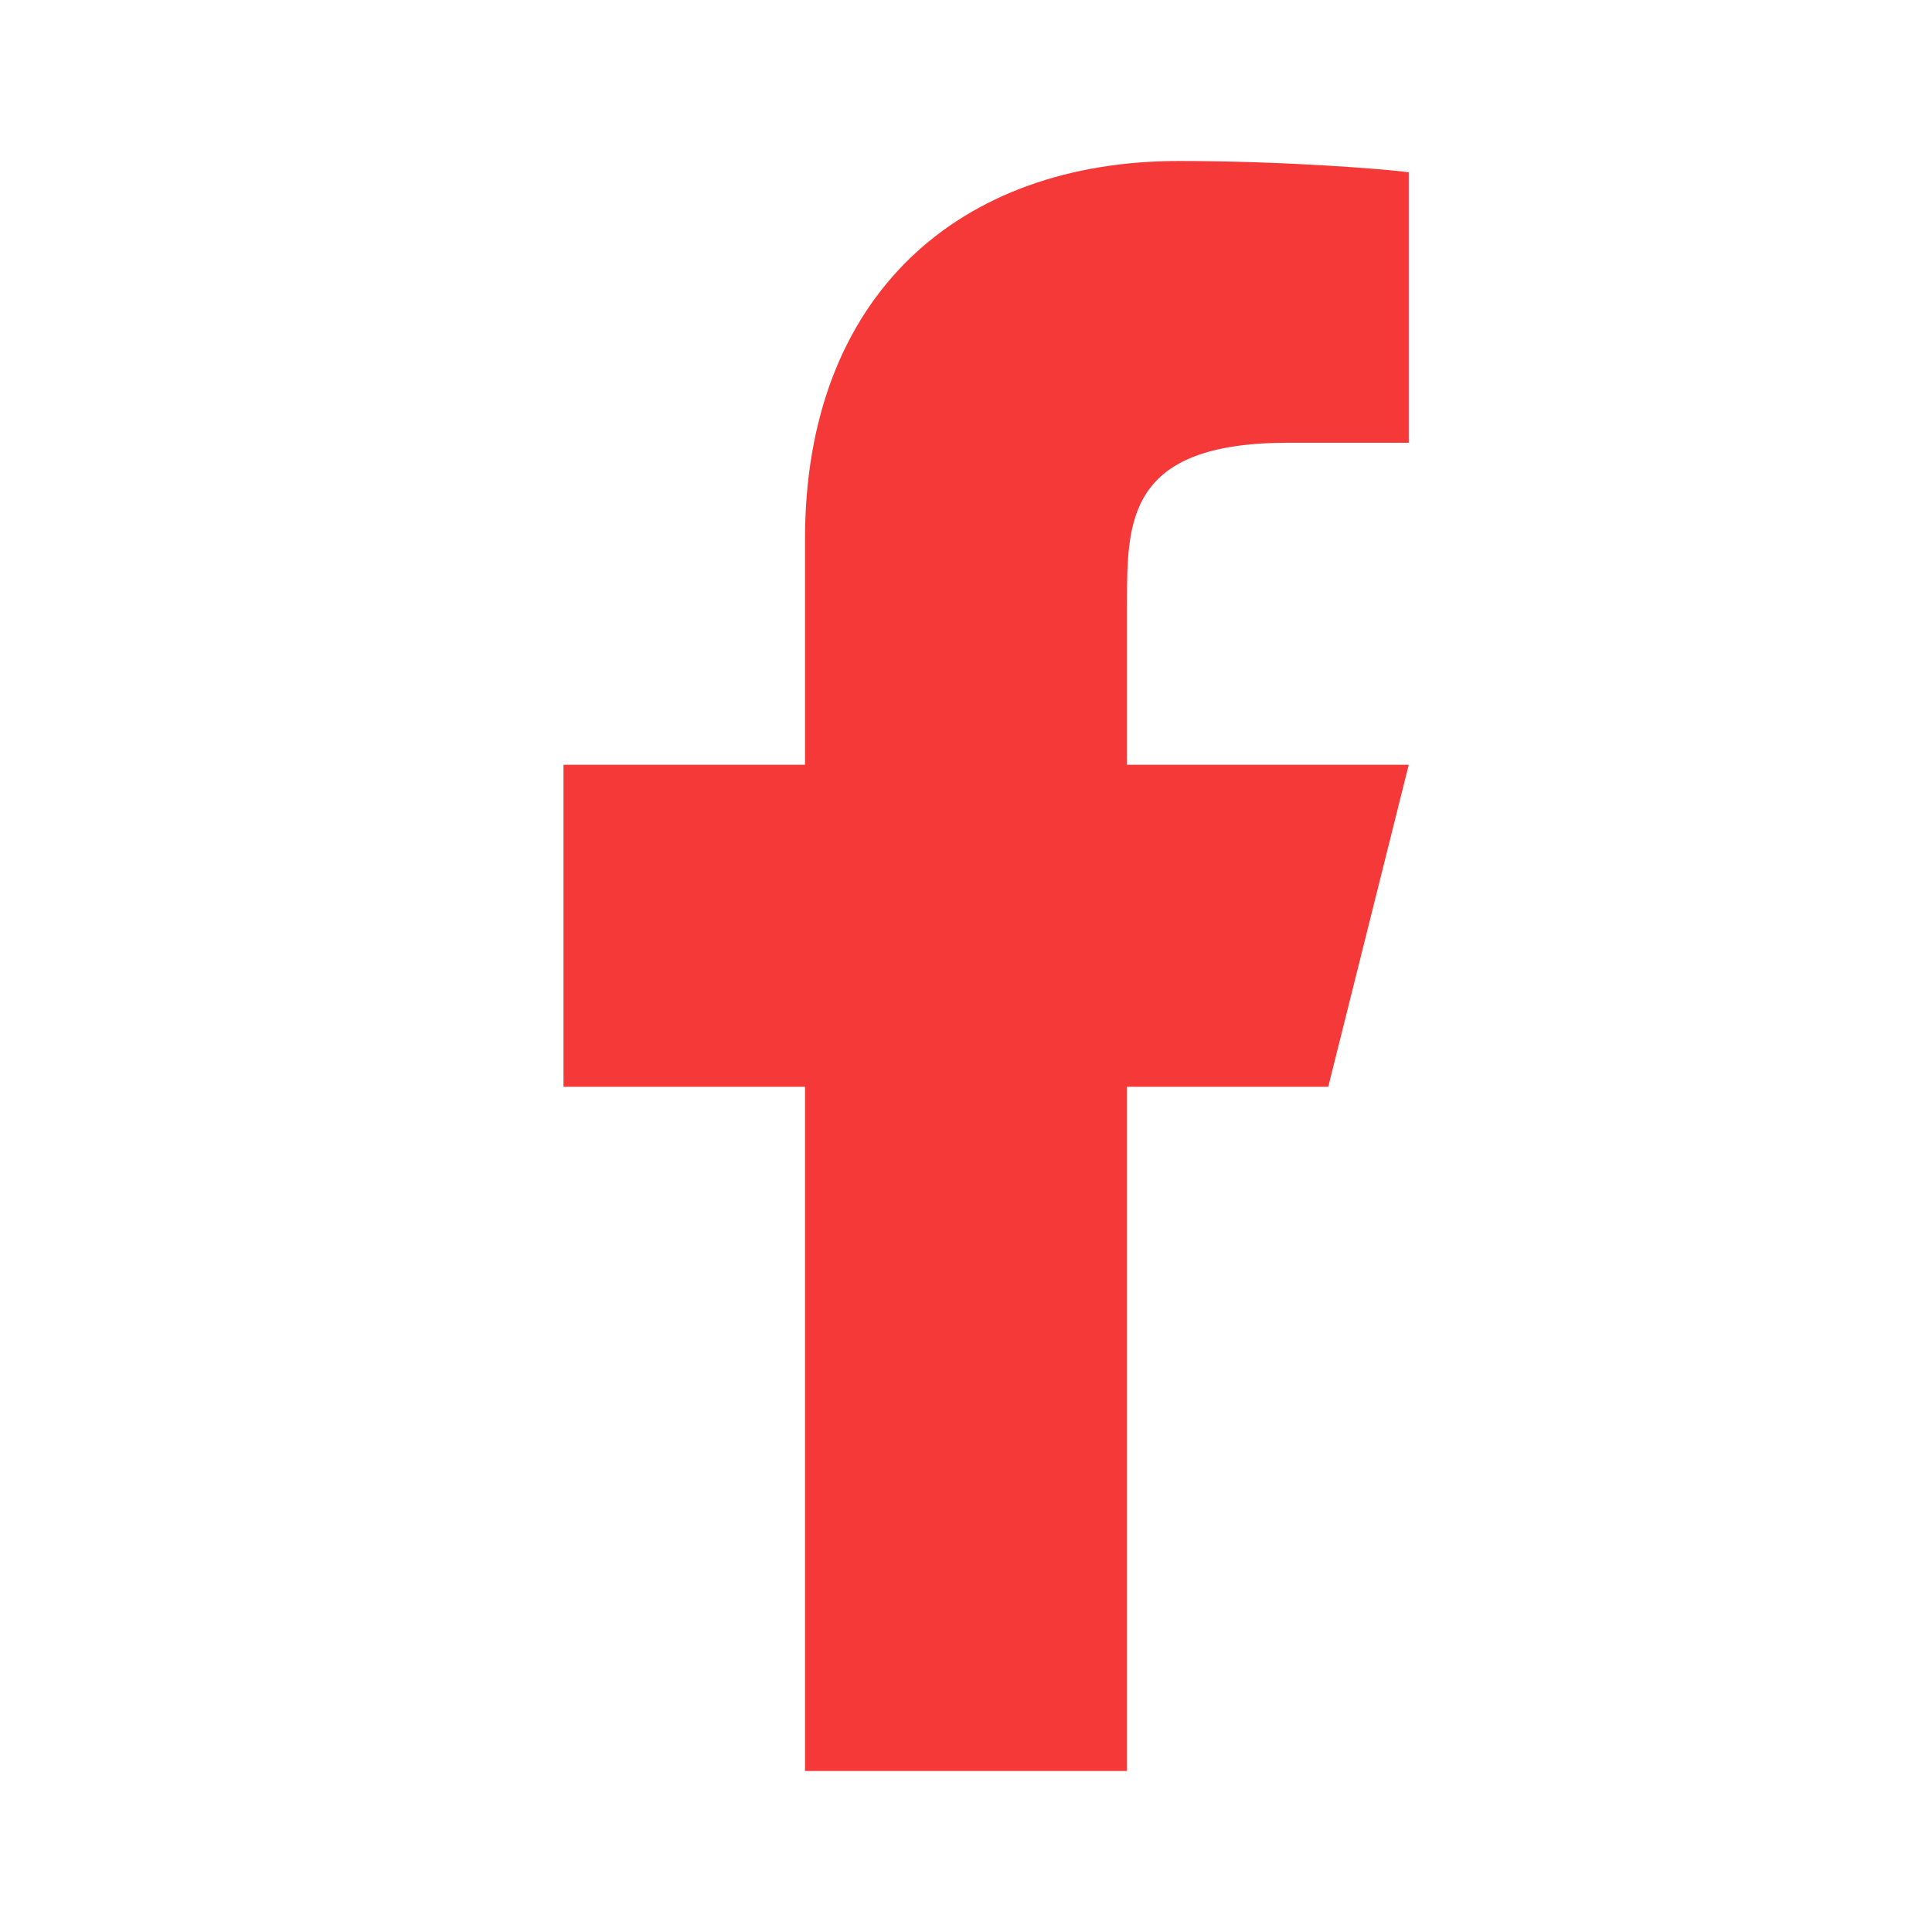
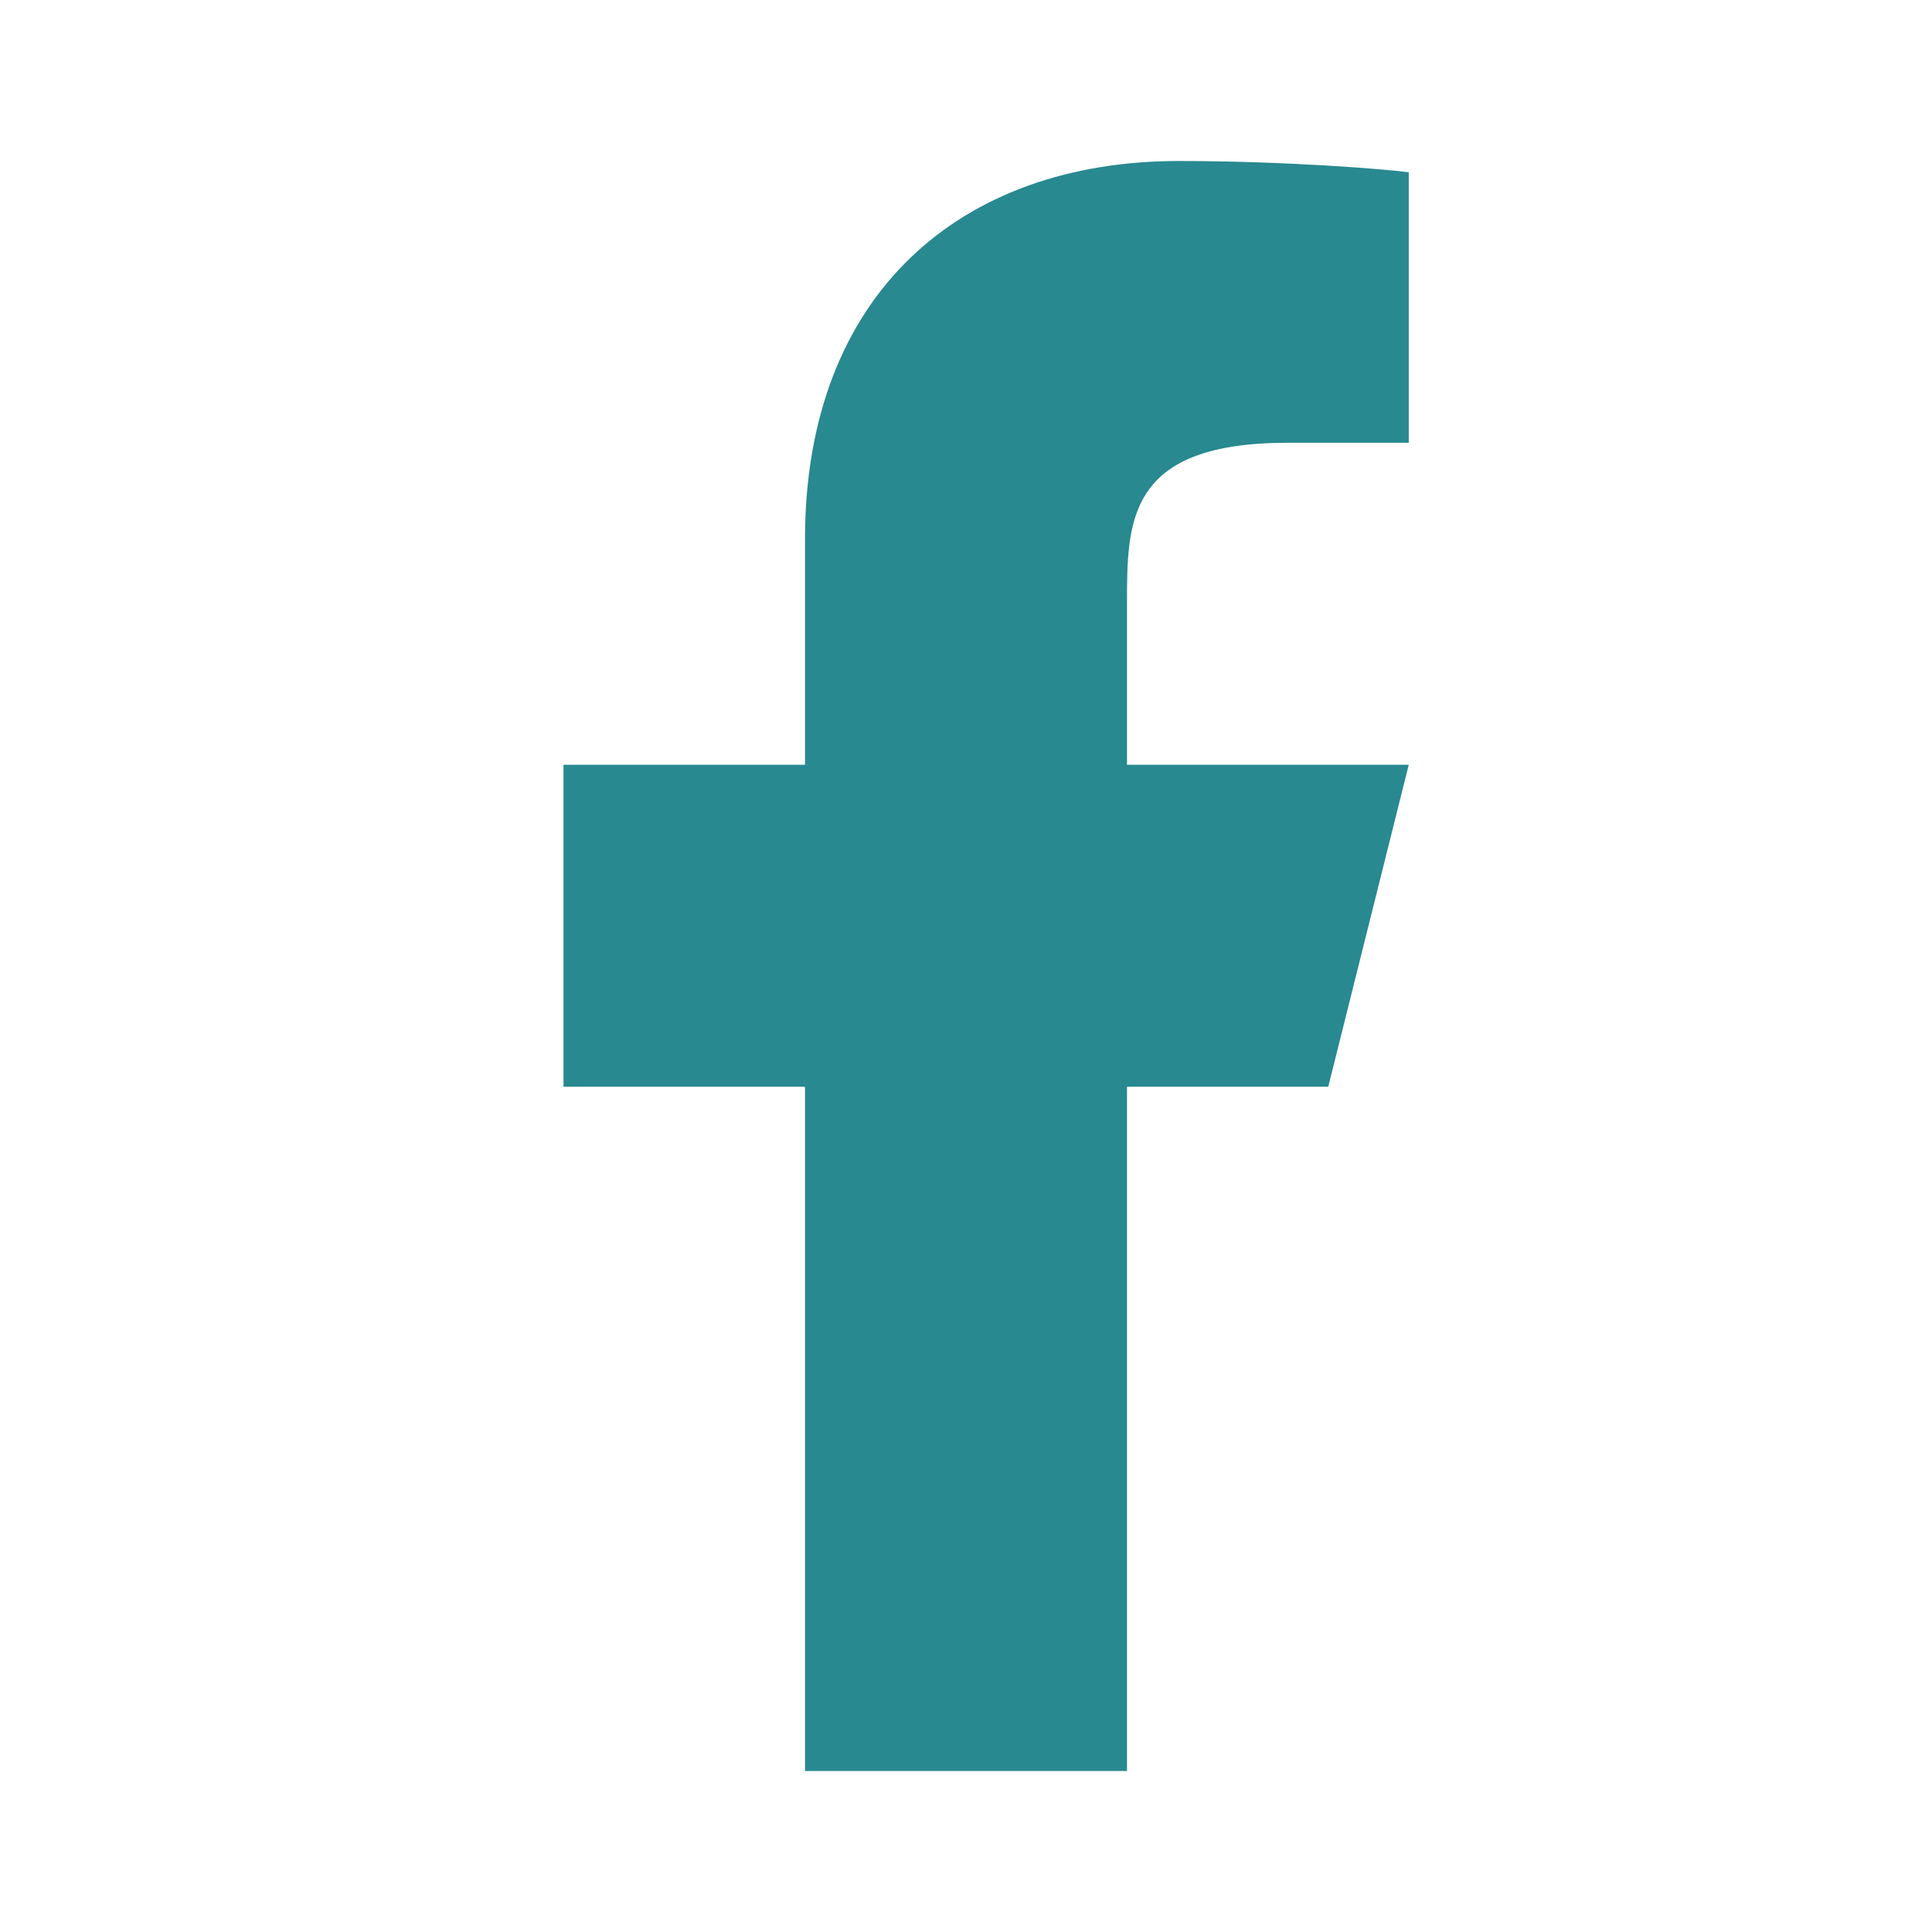
<svg xmlns="http://www.w3.org/2000/svg" viewBox="0 0 24 24" width="24" height="24">
  <path fill="none" d="M0 0h24v24H0z" />
-   <path d="M14 13.5h2.5l1-4H14v-2c0-1.03 0-2 2-2h1.5V2.14c-.326-.043-1.557-.14-2.857-.14C11.928 2 10 3.657 10 6.7v2.8H7v4h3V22h4v-8.5z" fill="rgba(245,56,56,1)" />
+   <path d="M14 13.5h2.5l1-4H14v-2c0-1.03 0-2 2-2h1.5V2.14c-.326-.043-1.557-.14-2.857-.14C11.928 2 10 3.657 10 6.7v2.8H7v4h3V22h4v-8.5z" fill="#288990" />
</svg>
